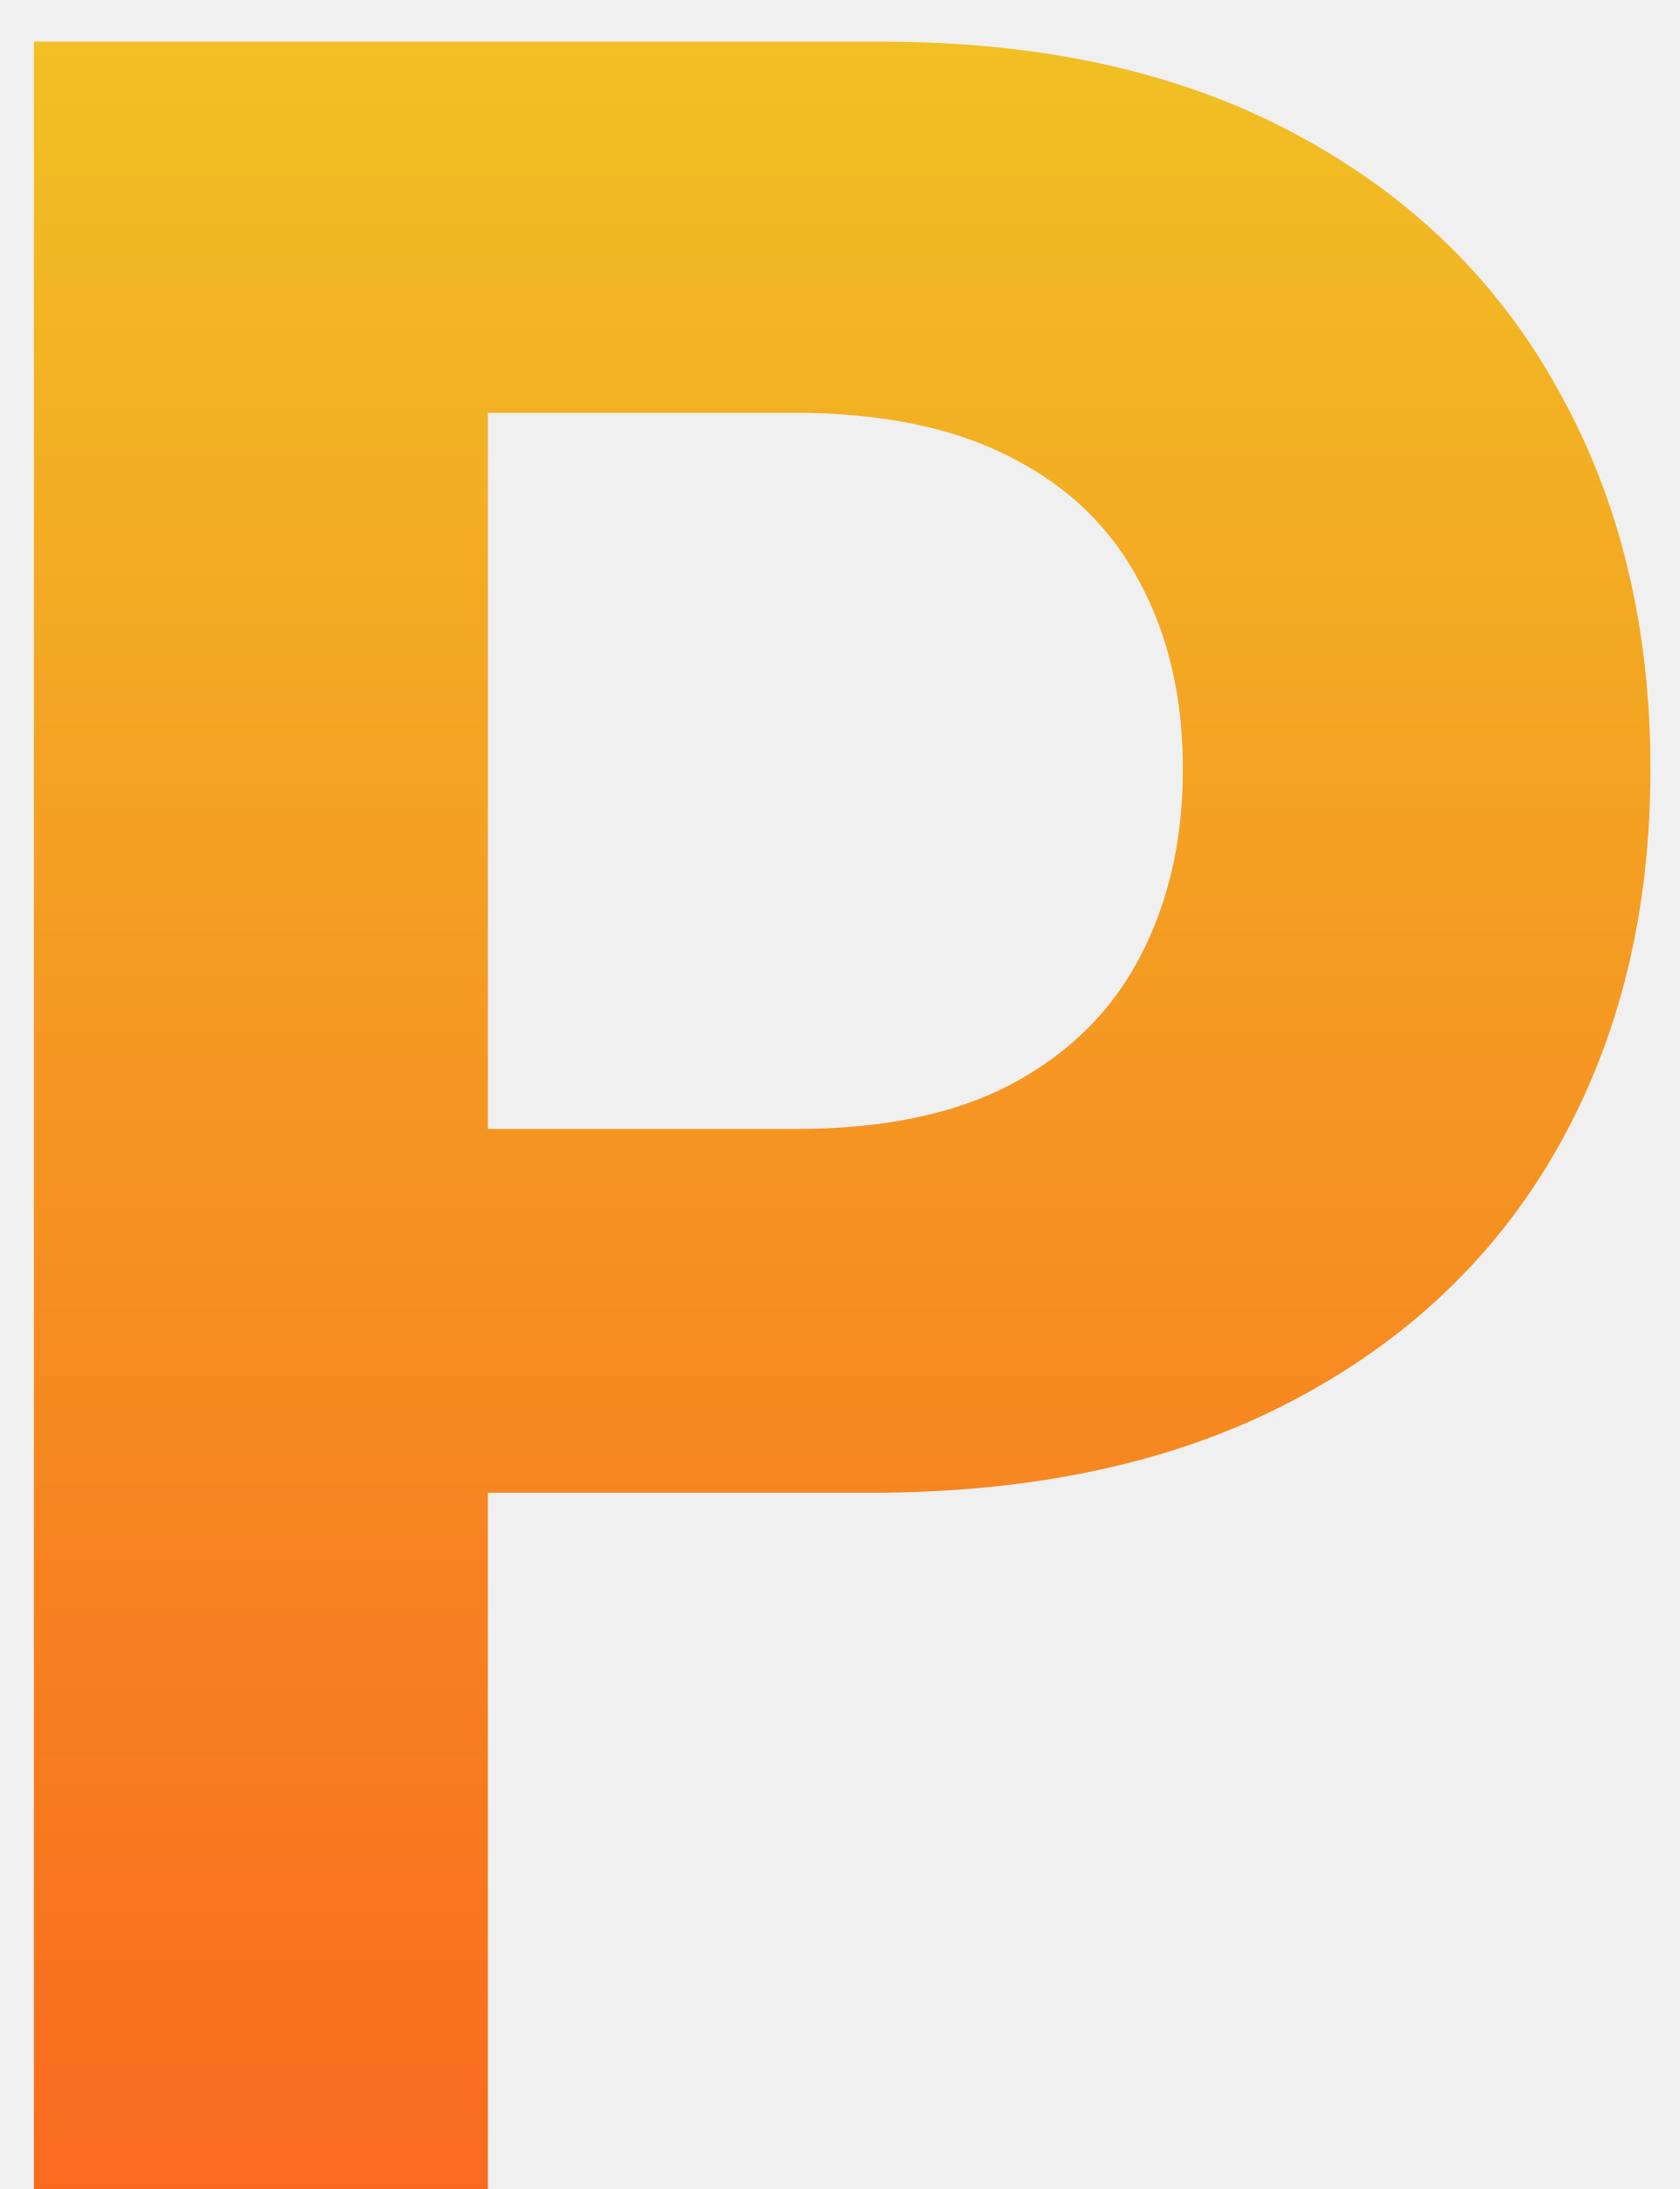
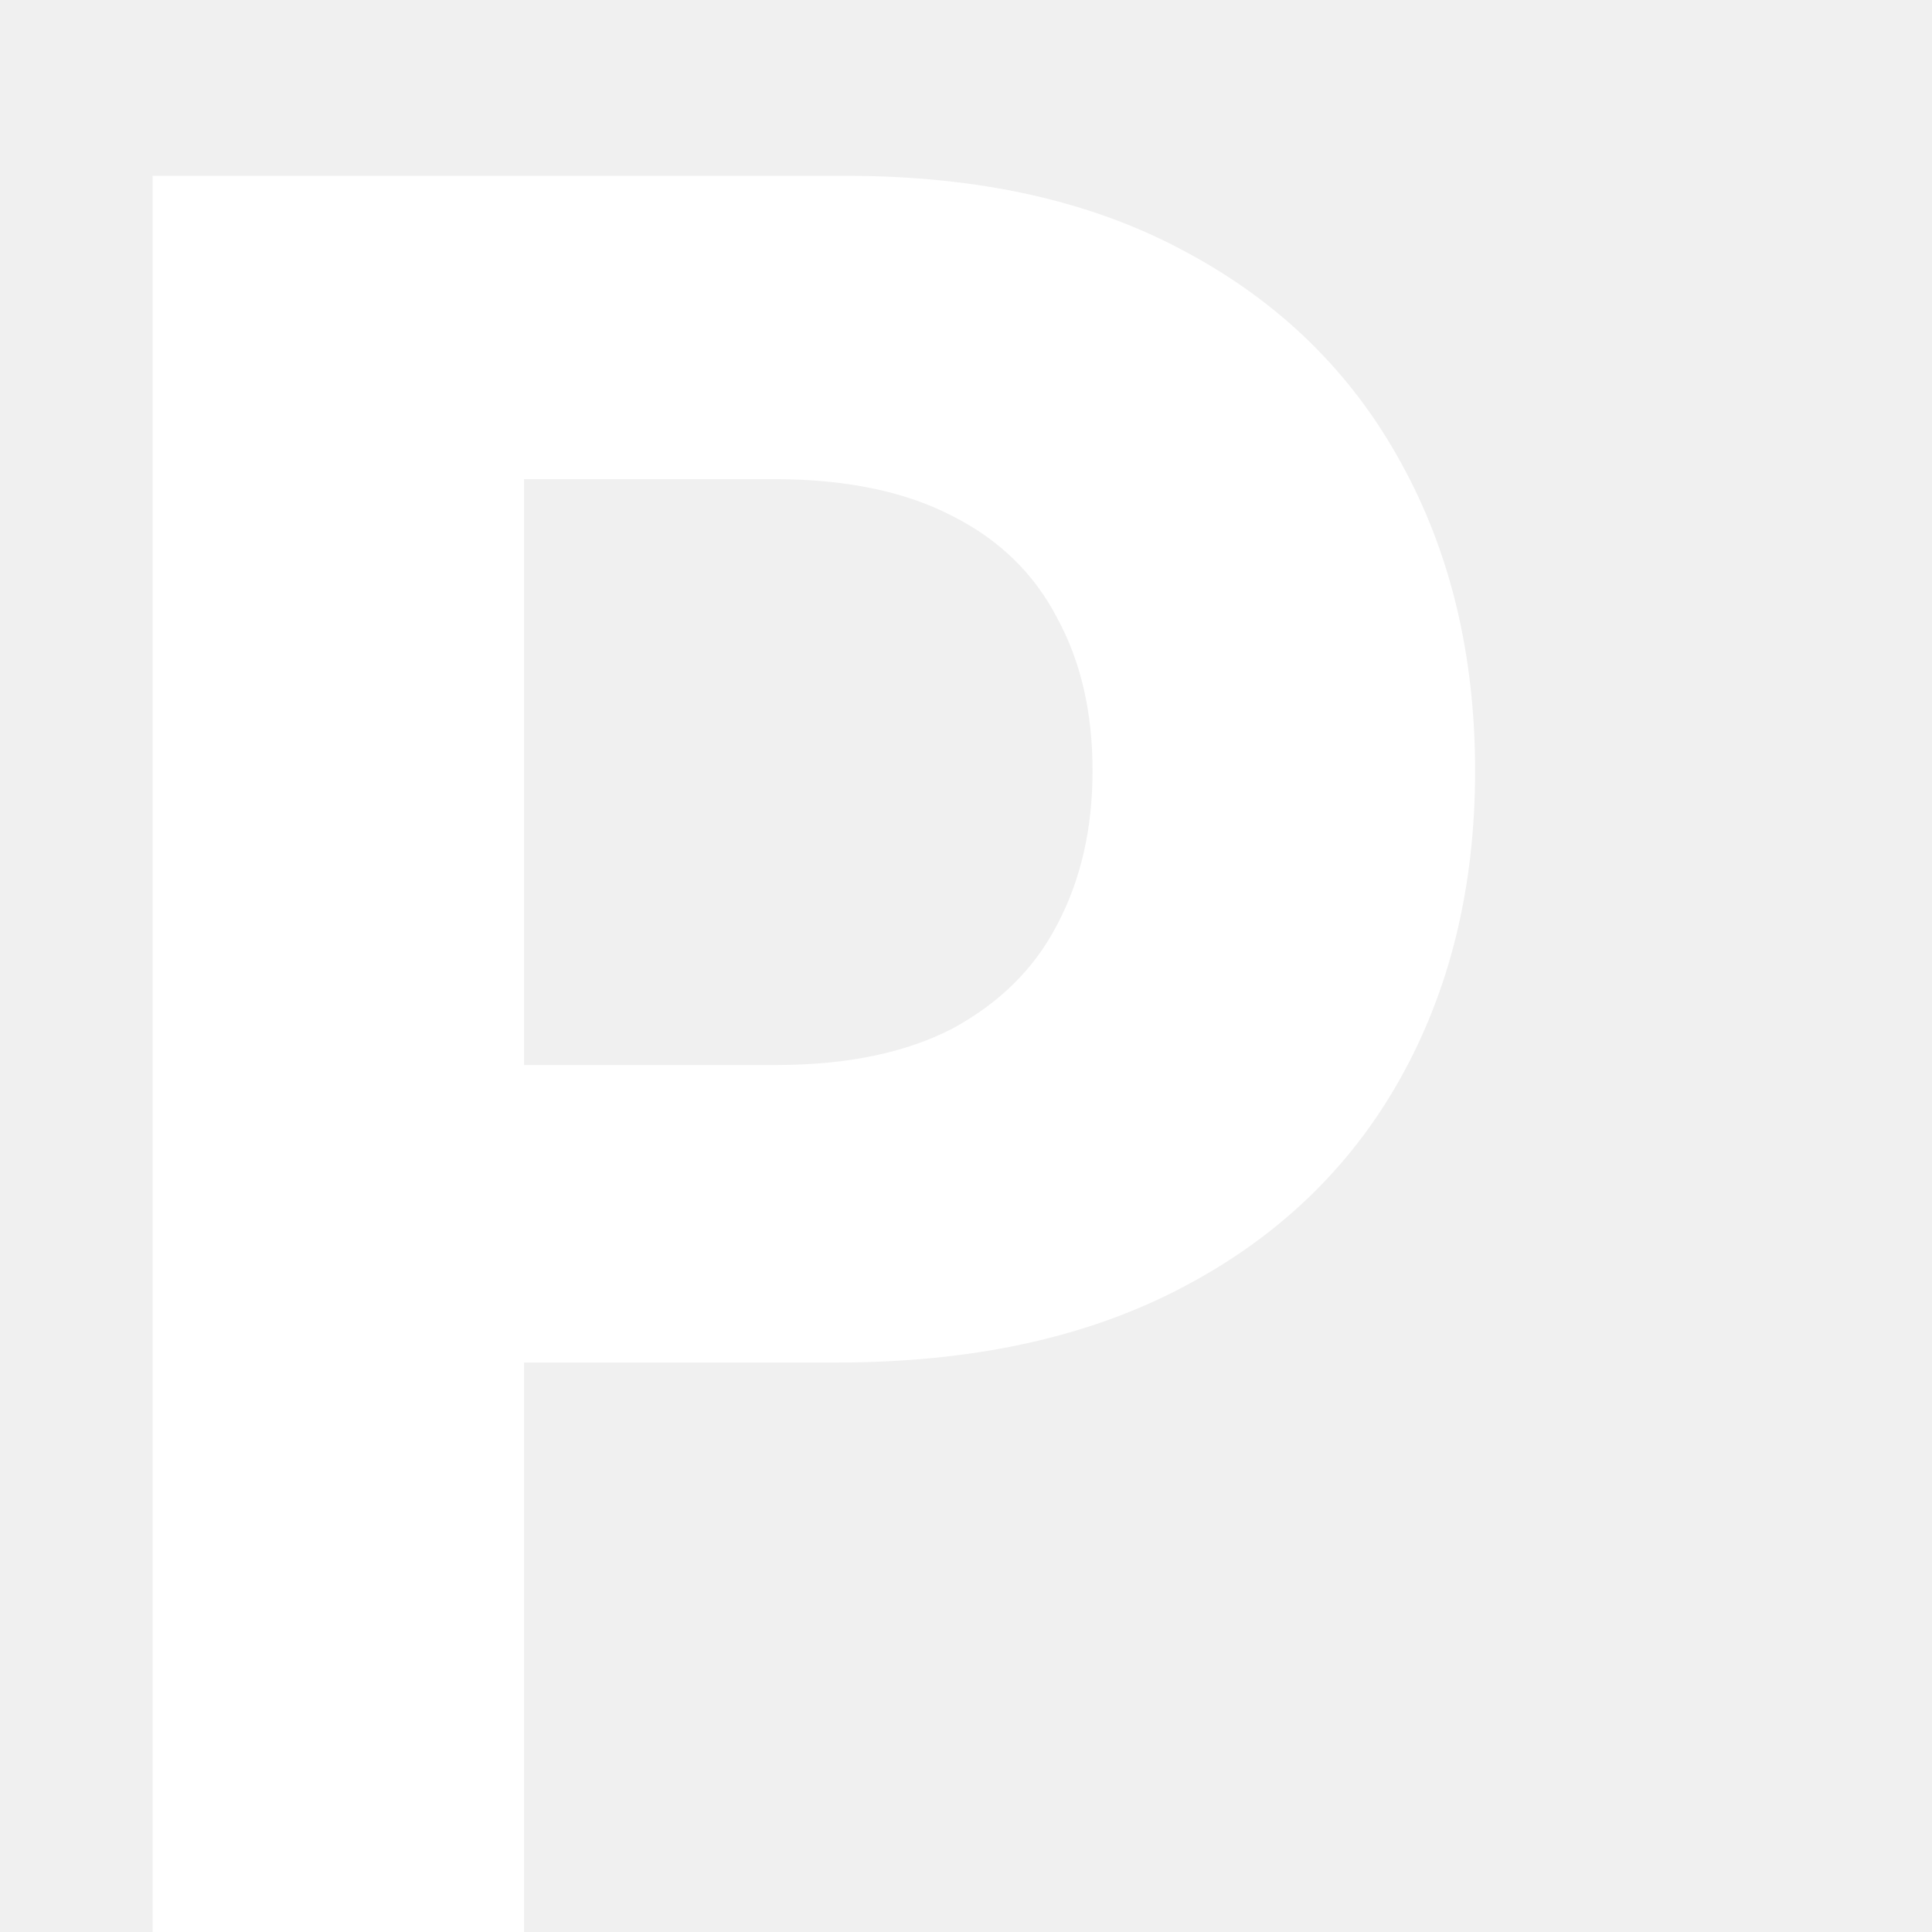
- <svg xmlns="http://www.w3.org/2000/svg" width="33" height="43" viewBox="0 0 33 43" fill="none">
-   <path d="M0.666 43V0.818H17.308C20.508 0.818 23.233 1.429 25.485 2.651C27.737 3.86 29.453 5.542 30.634 7.697C31.829 9.839 32.426 12.311 32.426 15.112C32.426 17.913 31.822 20.385 30.614 22.527C29.405 24.669 27.655 26.337 25.361 27.532C23.082 28.727 20.322 29.324 17.082 29.324H6.474V22.177H15.64C17.356 22.177 18.771 21.882 19.883 21.291C21.009 20.687 21.846 19.856 22.396 18.799C22.959 17.728 23.24 16.499 23.24 15.112C23.24 13.712 22.959 12.49 22.396 11.446C21.846 10.389 21.009 9.572 19.883 8.995C18.757 8.405 17.329 8.109 15.599 8.109H9.585V43H0.666Z" fill="url(#paint0_linear_132_198)" />
-   <defs>
-     <linearGradient id="paint0_linear_132_198" x1="16" y1="-13" x2="16" y2="57" gradientUnits="userSpaceOnUse">
-       <stop stop-color="#EEDC26" />
-       <stop offset="1" stop-color="#FC4E1D" />
-     </linearGradient>
-   </defs>
+ <svg xmlns="http://www.w3.org/2000/svg" width="4" height="4" viewBox="0 0 4 4" fill="none">
+   <path d="M0.316 4V0.364H1.751C2.027 0.364 2.261 0.416 2.456 0.522C2.65 0.626 2.798 0.771 2.9 0.957C3.002 1.141 3.054 1.354 3.054 1.596C3.054 1.837 3.002 2.05 2.898 2.235C2.794 2.42 2.643 2.564 2.445 2.667C2.248 2.77 2.011 2.821 1.731 2.821H0.817V2.205H1.607C1.755 2.205 1.877 2.179 1.973 2.129C2.07 2.076 2.142 2.005 2.189 1.914C2.238 1.821 2.262 1.715 2.262 1.596C2.262 1.475 2.238 1.37 2.189 1.28C2.142 1.189 2.07 1.118 1.973 1.069C1.876 1.018 1.752 0.992 1.603 0.992H1.085V4H0.316Z" fill="white" />
</svg>
